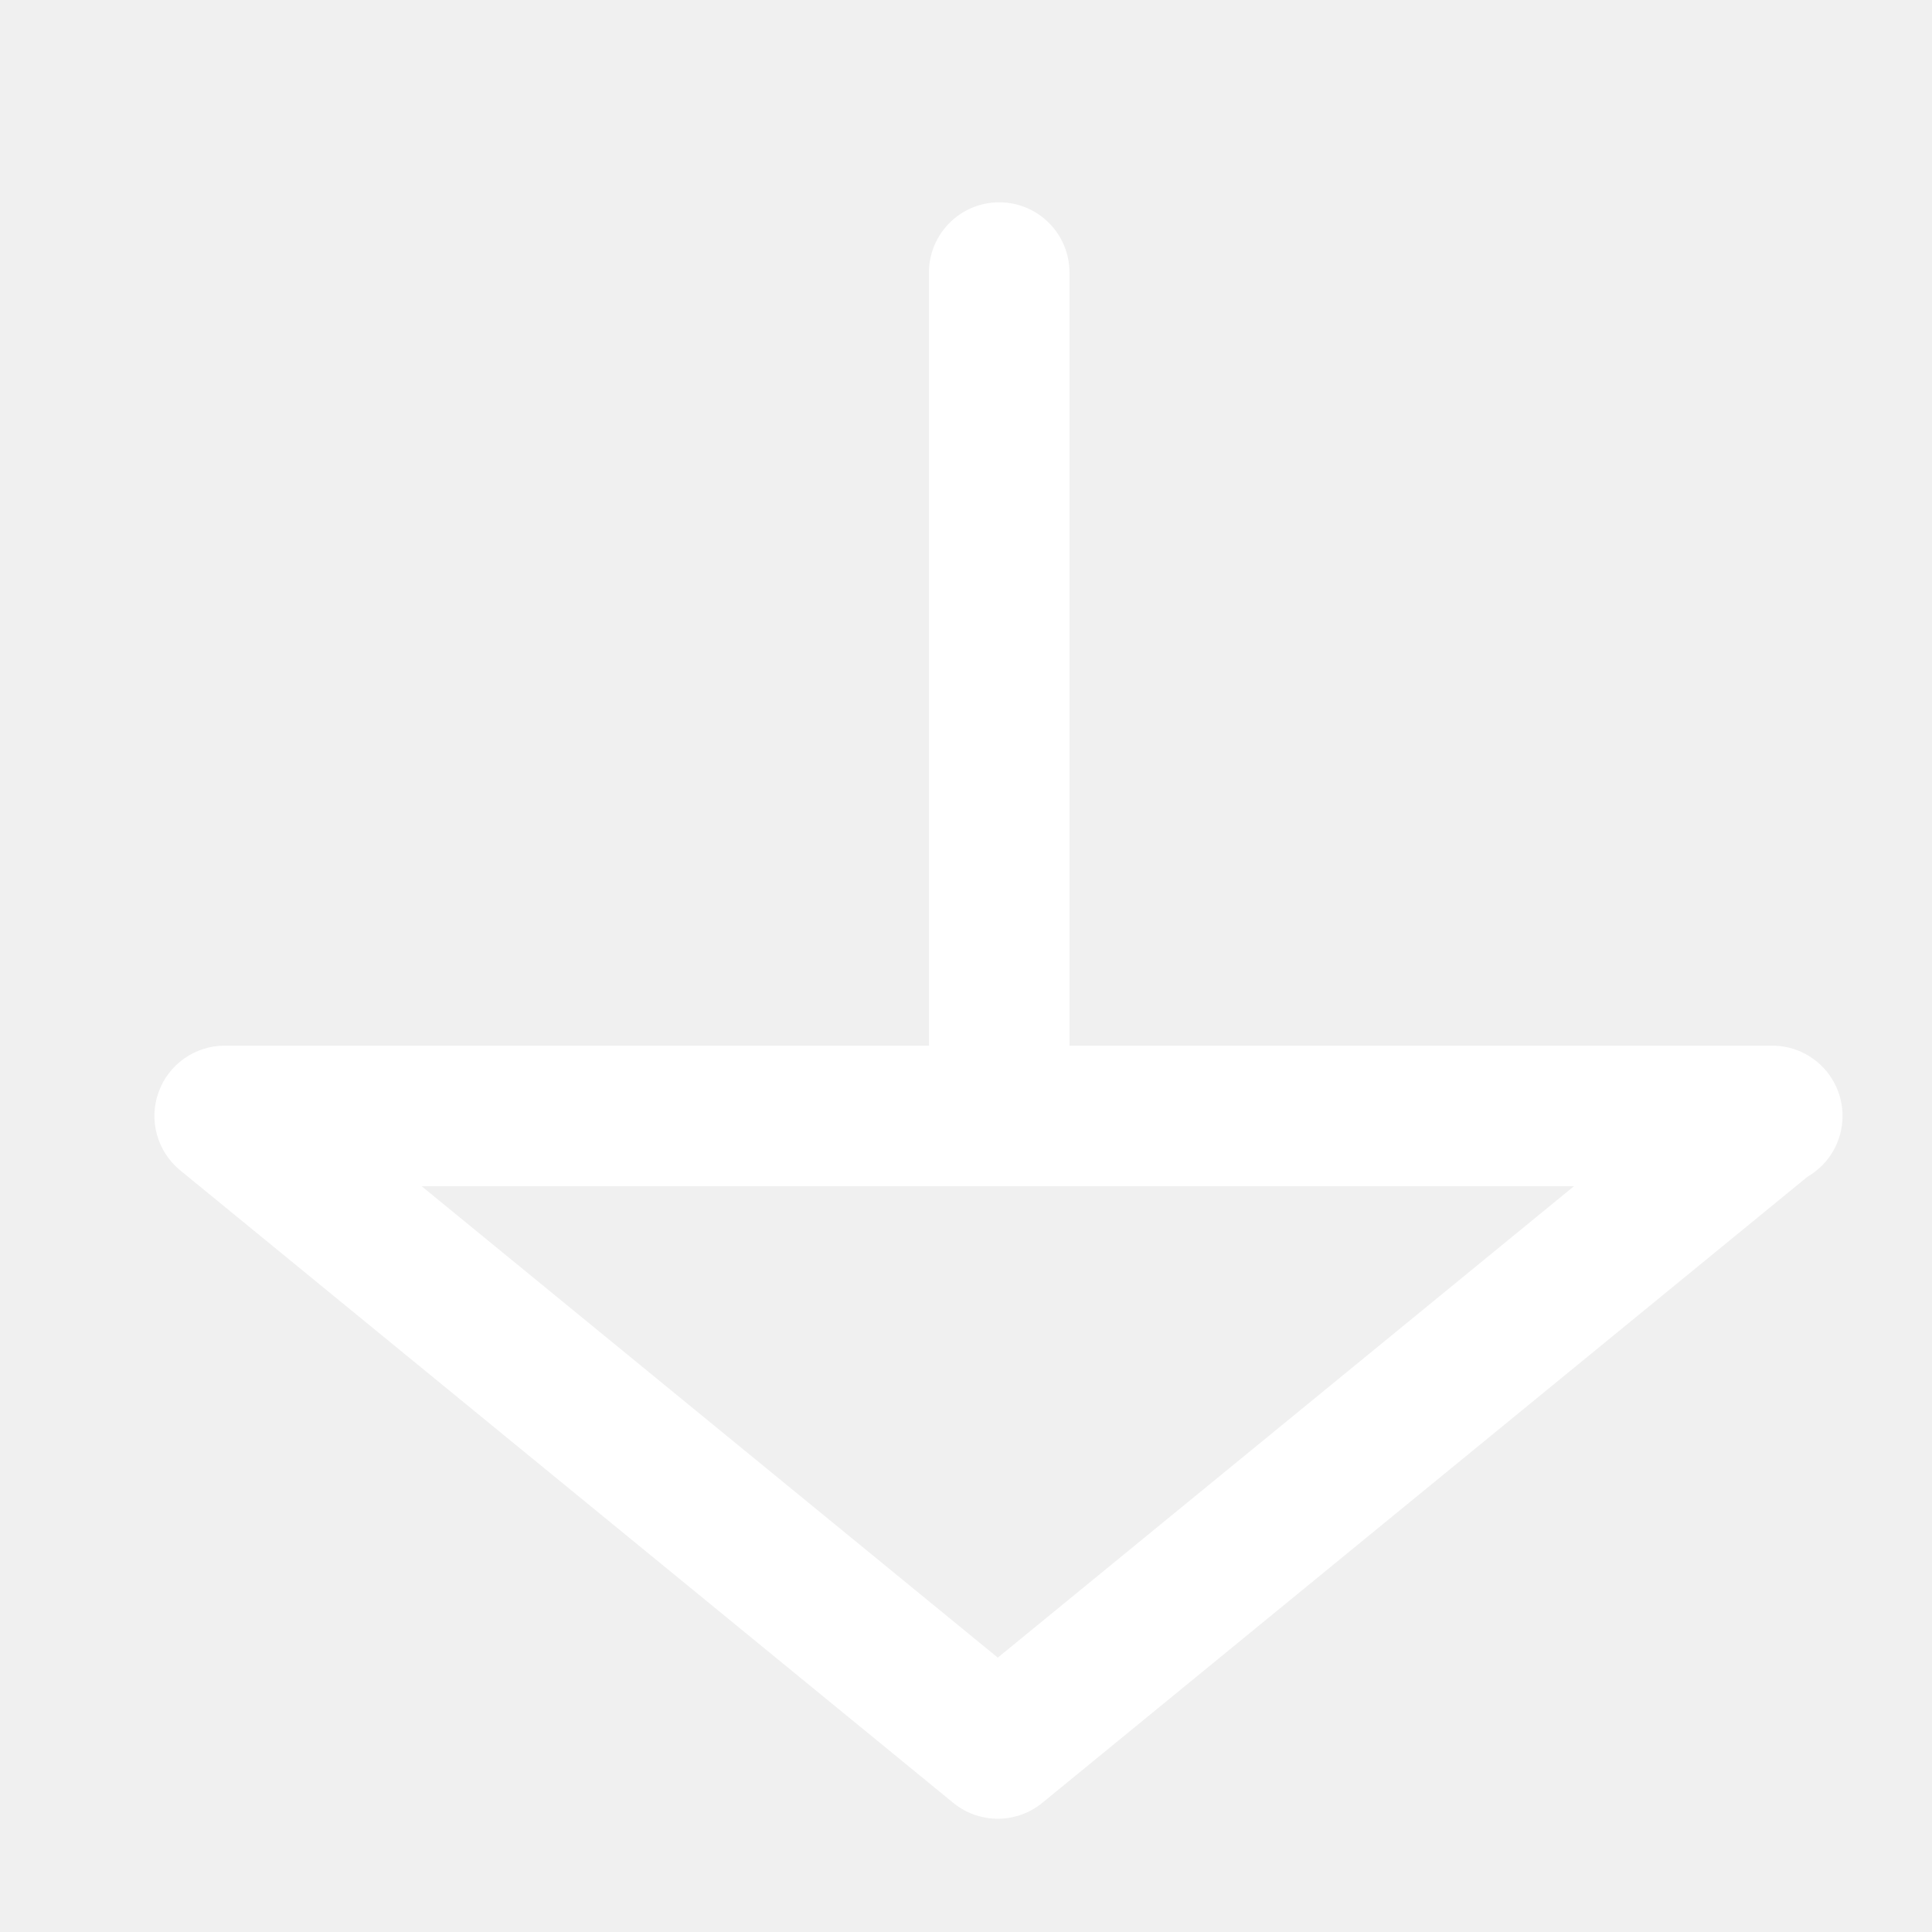
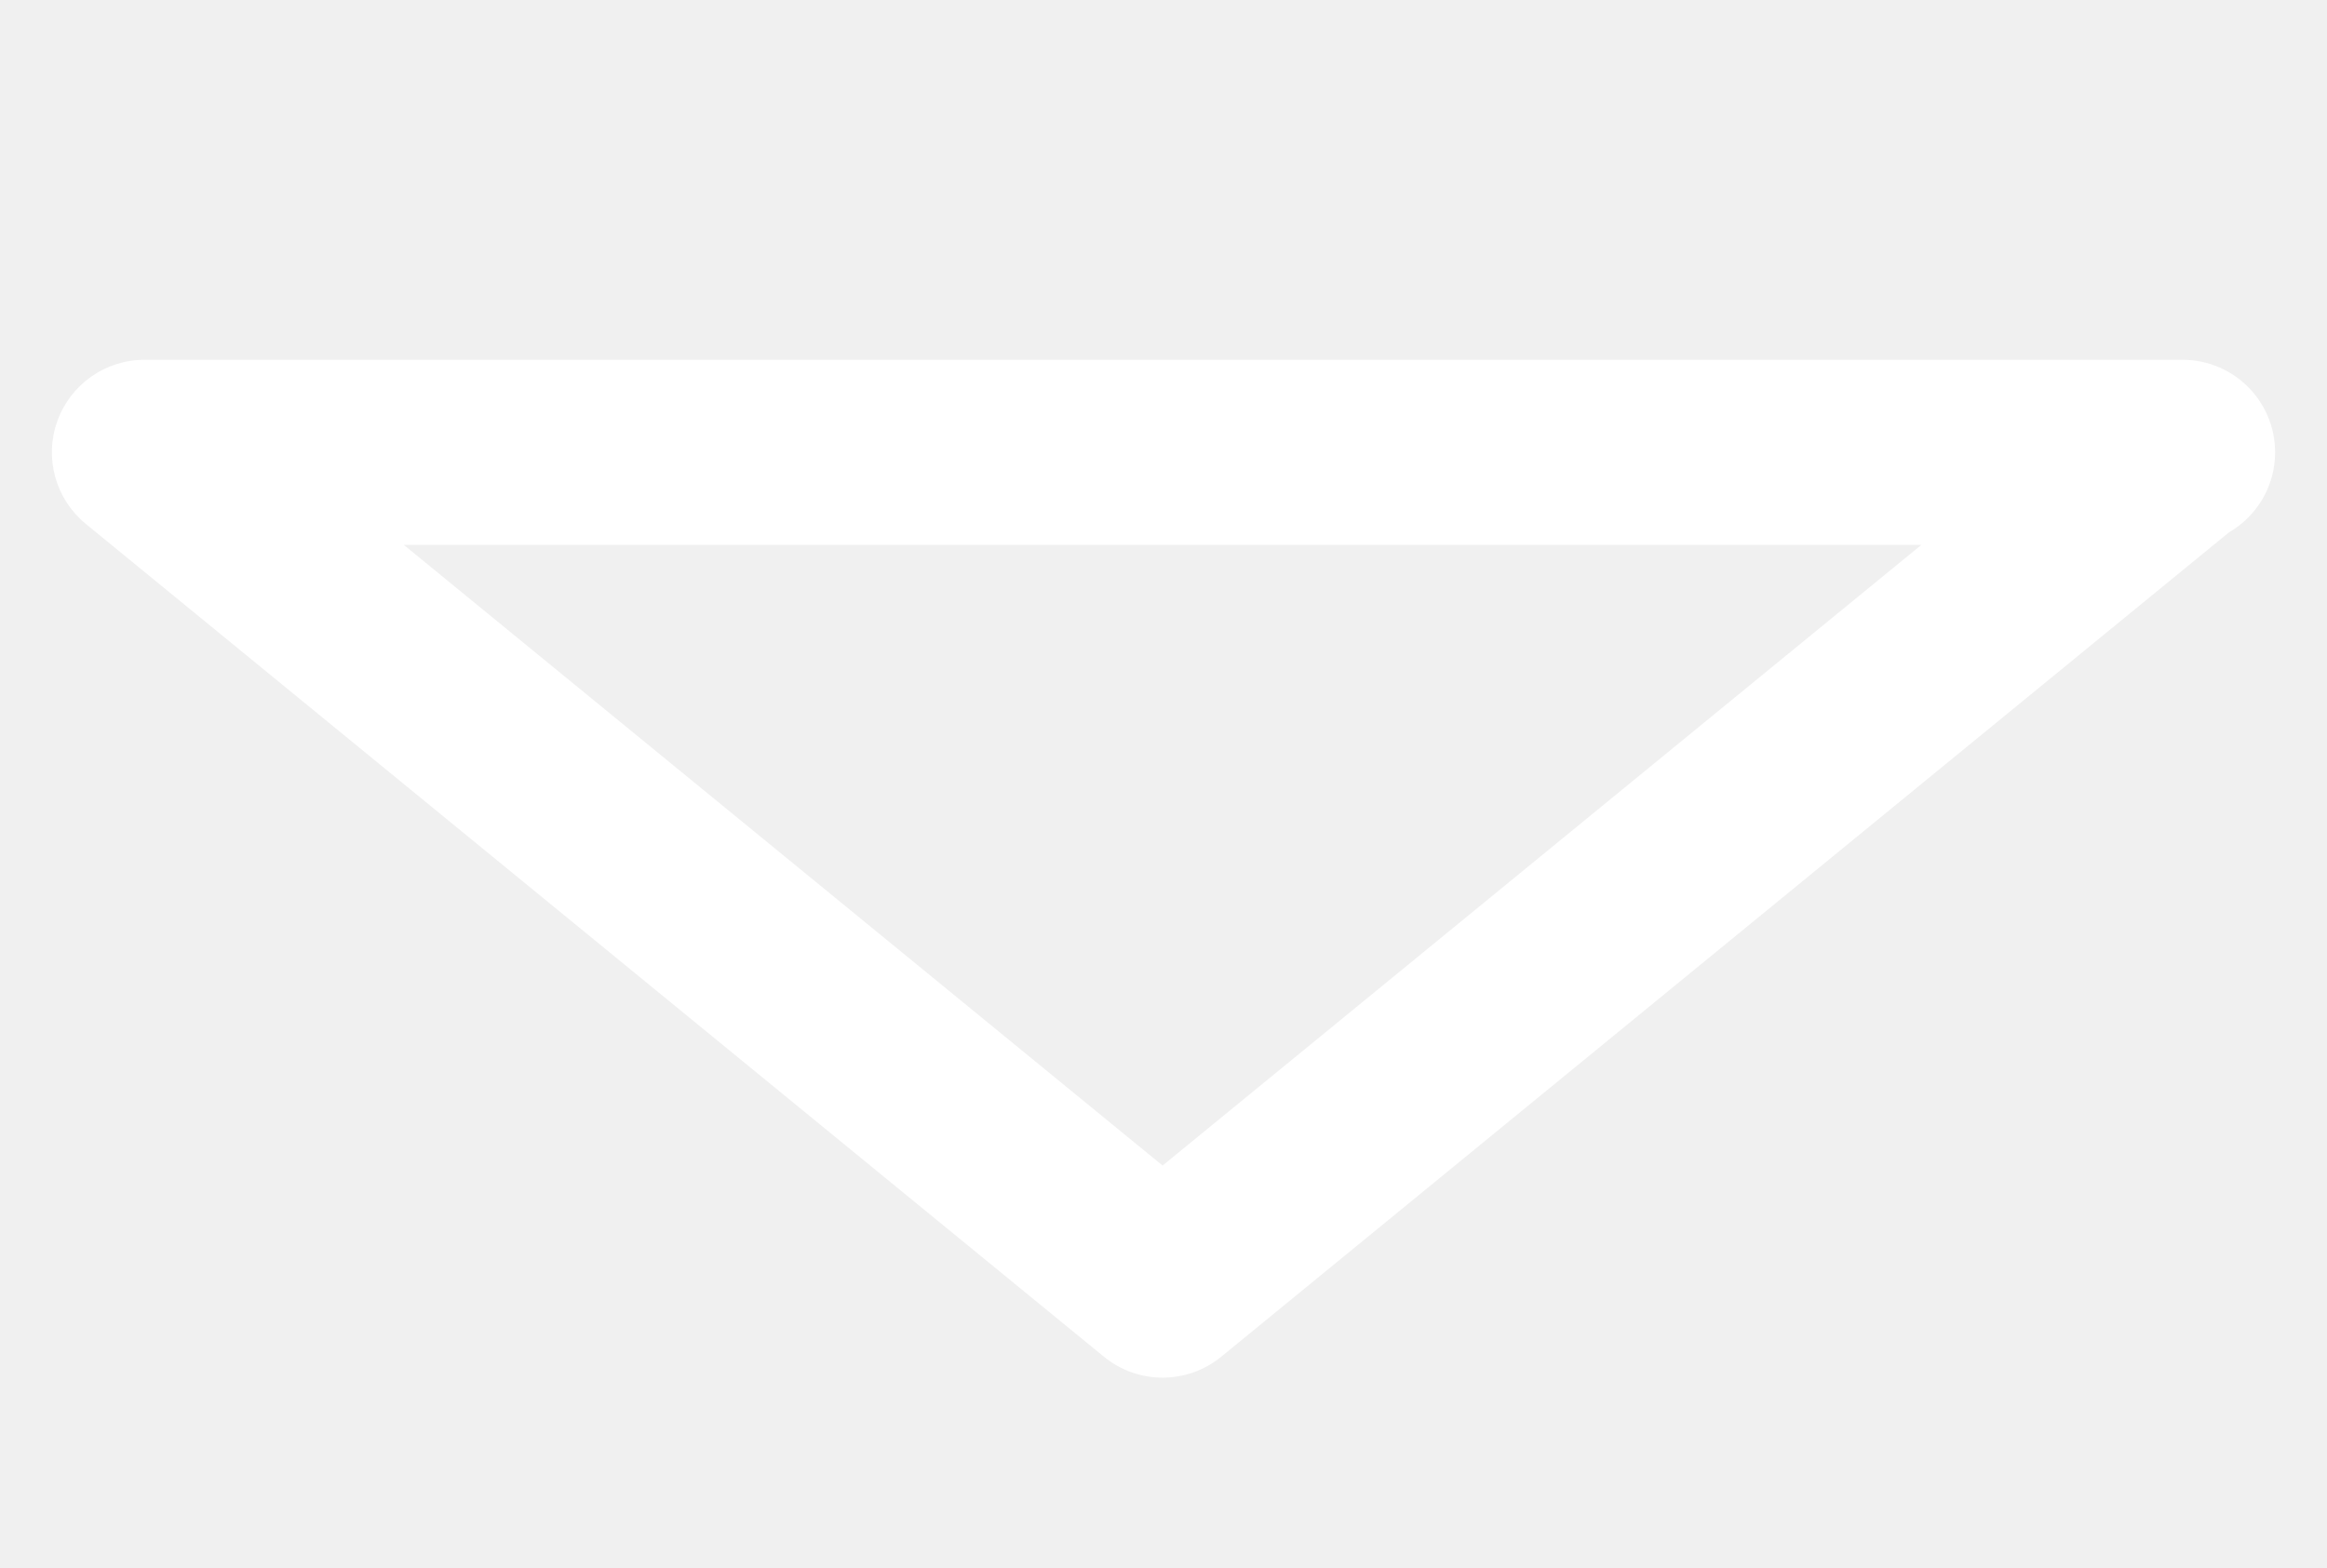
- <svg xmlns="http://www.w3.org/2000/svg" version="1.1" id="Layer_1" x="0px" y="0px" viewBox="0 0 144 144" enable-background="new 0 0 144 144" xml:space="preserve">
-   <path fill="#FFFFFF" d="M134.719,87.708l-57.033,46.666c-1.931,1.578-4.703,1.578-6.635,0L13.431,87.23  c-1.713-1.402-2.361-3.732-1.617-5.813c0.744-2.087,2.722-3.479,4.934-3.479h52.49V20.317c0-2.893,2.346-5.238,5.238-5.238  c2.893,0,5.238,2.345,5.238,5.238v57.621h52.275c0.036,0,0.067,0,0.105,0c2.893,0,5.238,2.345,5.238,5.238  C137.333,85.109,136.283,86.803,134.719,87.708z M31.425,88.414l42.944,35.136l42.945-35.136H31.425z" />
+ <svg xmlns="http://www.w3.org/2000/svg" version="1.1" id="Layer_1" x="0px" y="0px" viewBox="0 32 144 97" enable-background="new 0 32 144 97" xml:space="preserve">
+   <path fill="#FFFFFF" d="M77.788,54.271h57.159c0.039,0,0.073,0,0.115,0c3.163,0,5.727,2.564,5.727,5.727  c0.001,2.114-1.147,3.966-2.857,4.955L75.57,115.98c-2.111,1.725-5.142,1.725-7.255,0L5.312,64.431  c-1.873-1.533-2.582-4.081-1.768-6.356c0.814-2.282,2.976-3.804,5.395-3.804h57.394 M24.987,65.726l46.956,38.419l46.957-38.419  H24.987z" />
</svg>
